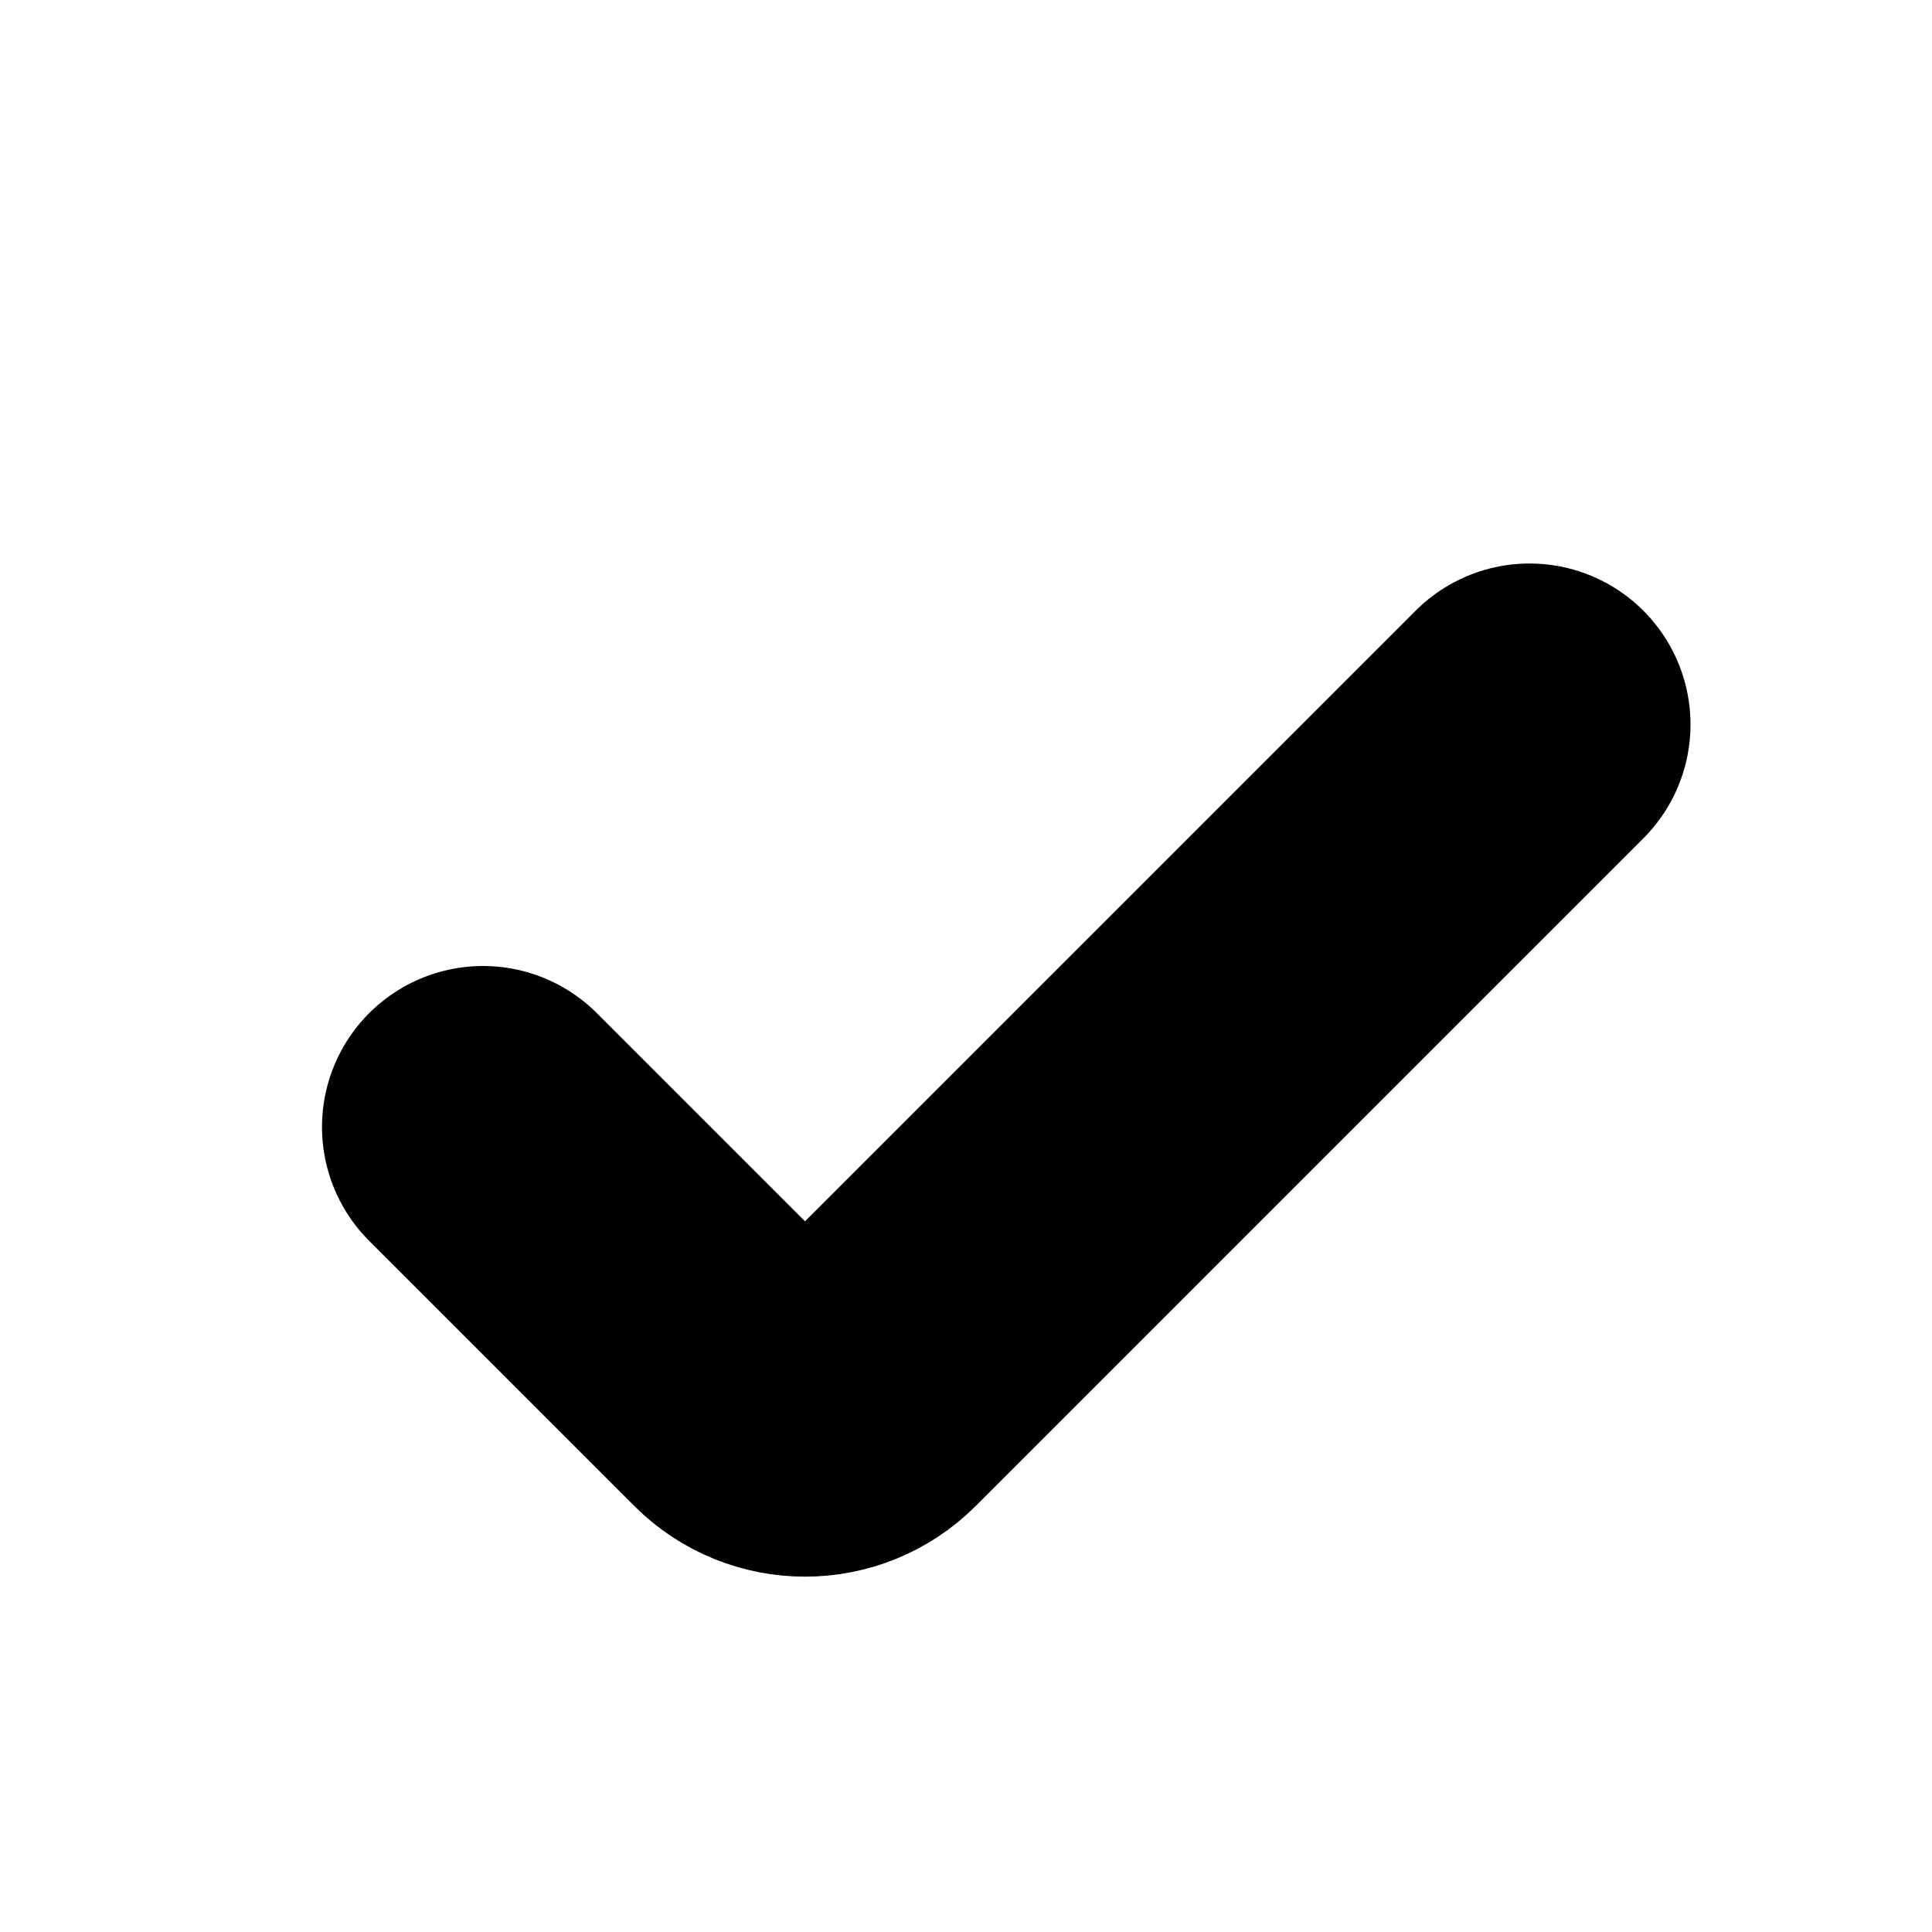
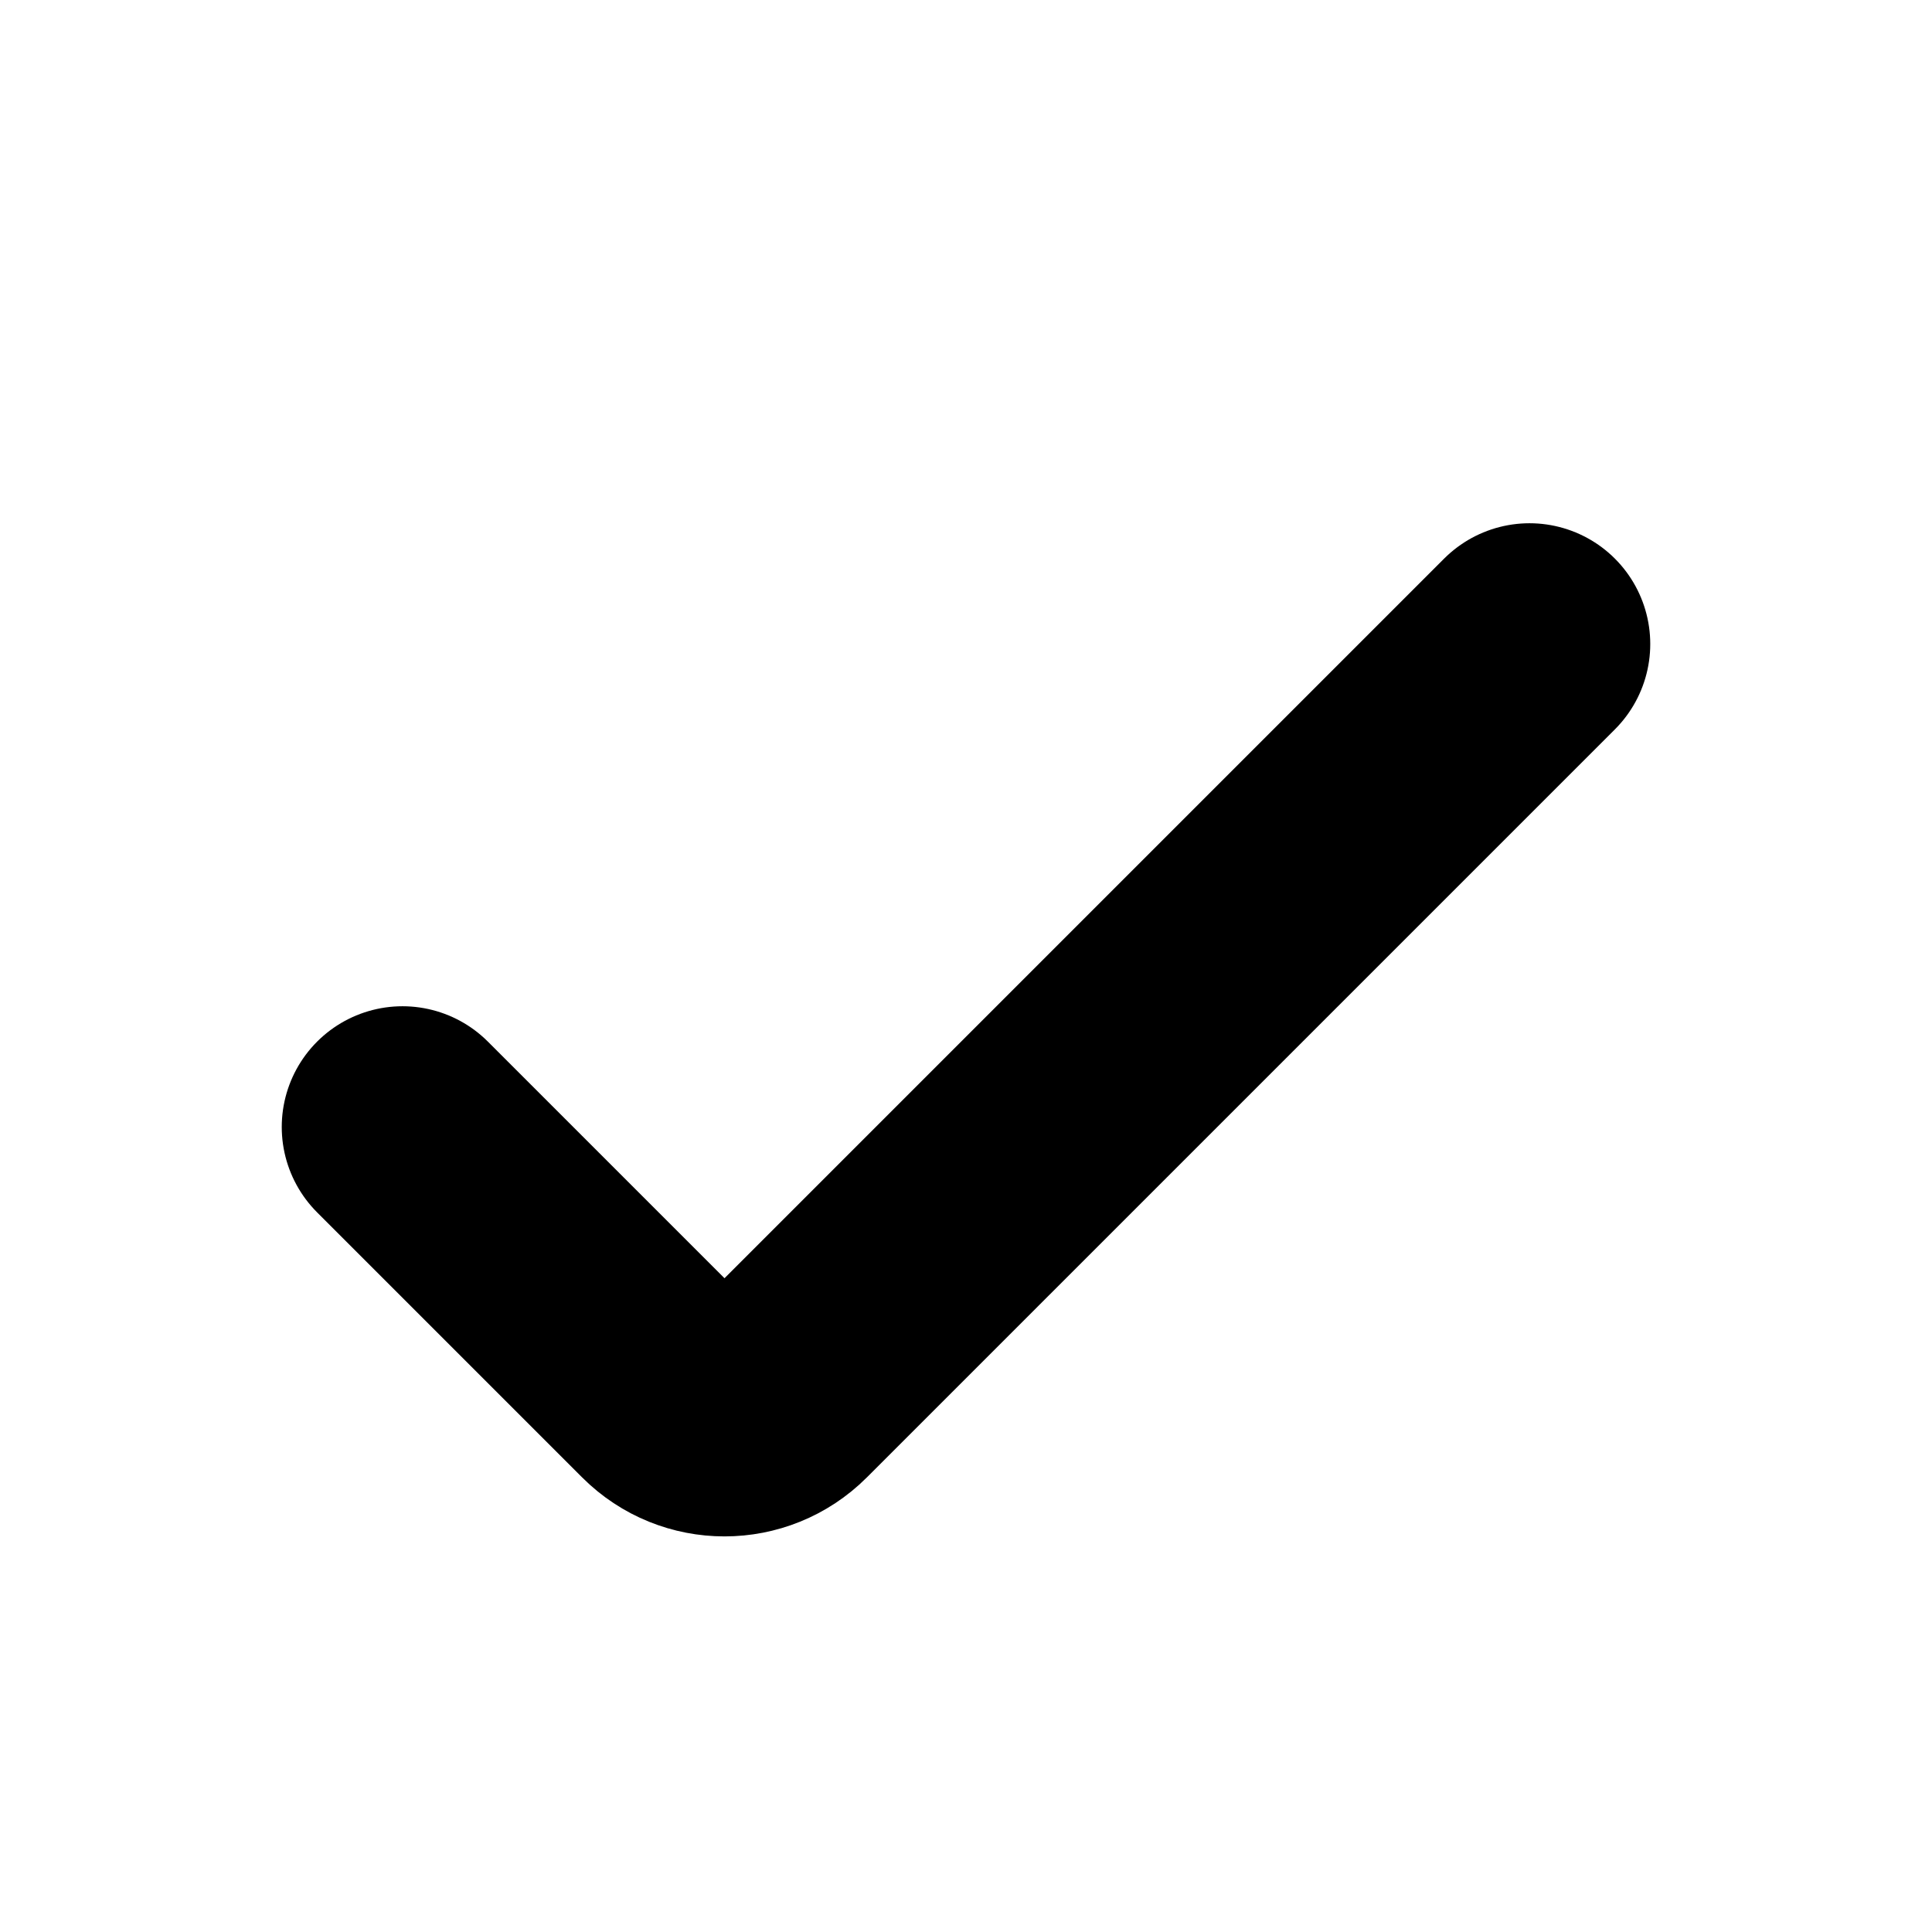
<svg xmlns="http://www.w3.org/2000/svg" class="humbleicons__icon" width="1em" height="1em" fill="none" stroke="currentColor" viewBox="0 0 24 24" style="top: .125em; position: relative;">
-   <path stroke-linecap="round" stroke-width="4" d="M6 14l3.293 3.293a1 1 0 001.414 0L19 9" />
+   <path stroke-linecap="round" stroke-width="3" d="M5 14l3.293 3.293a1 1 0 001.414 0L19 8" />
</svg>
